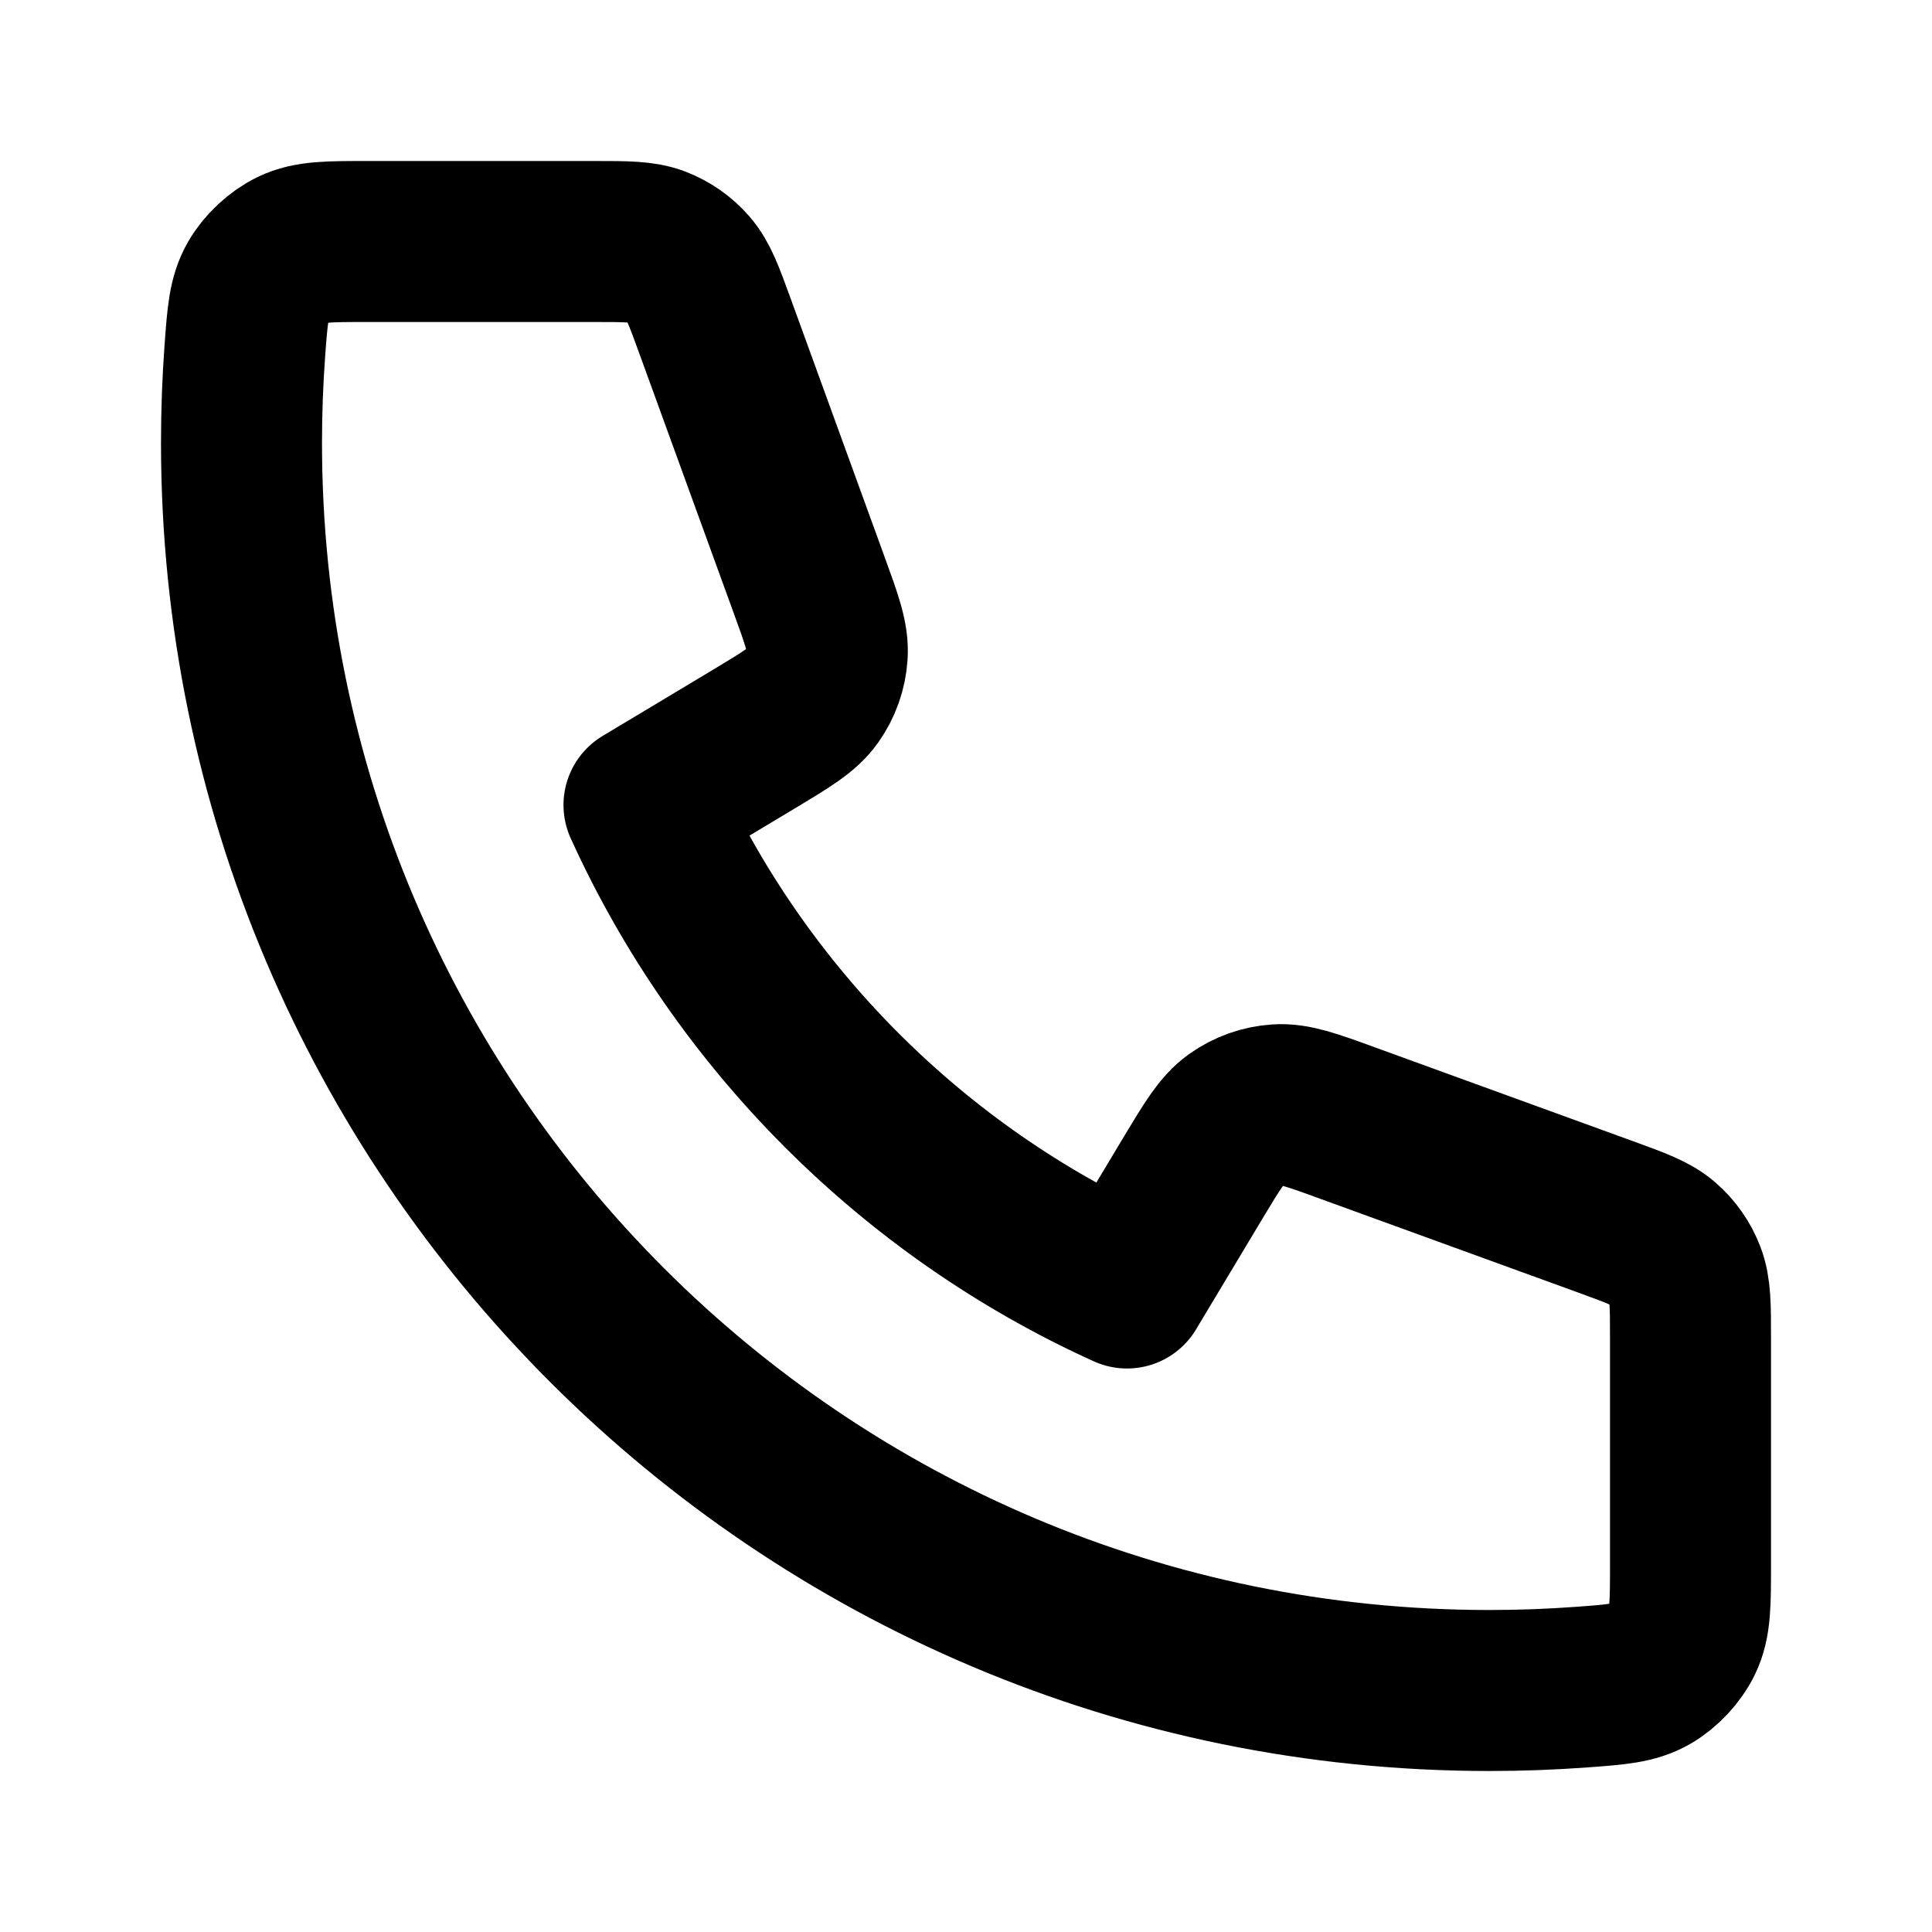
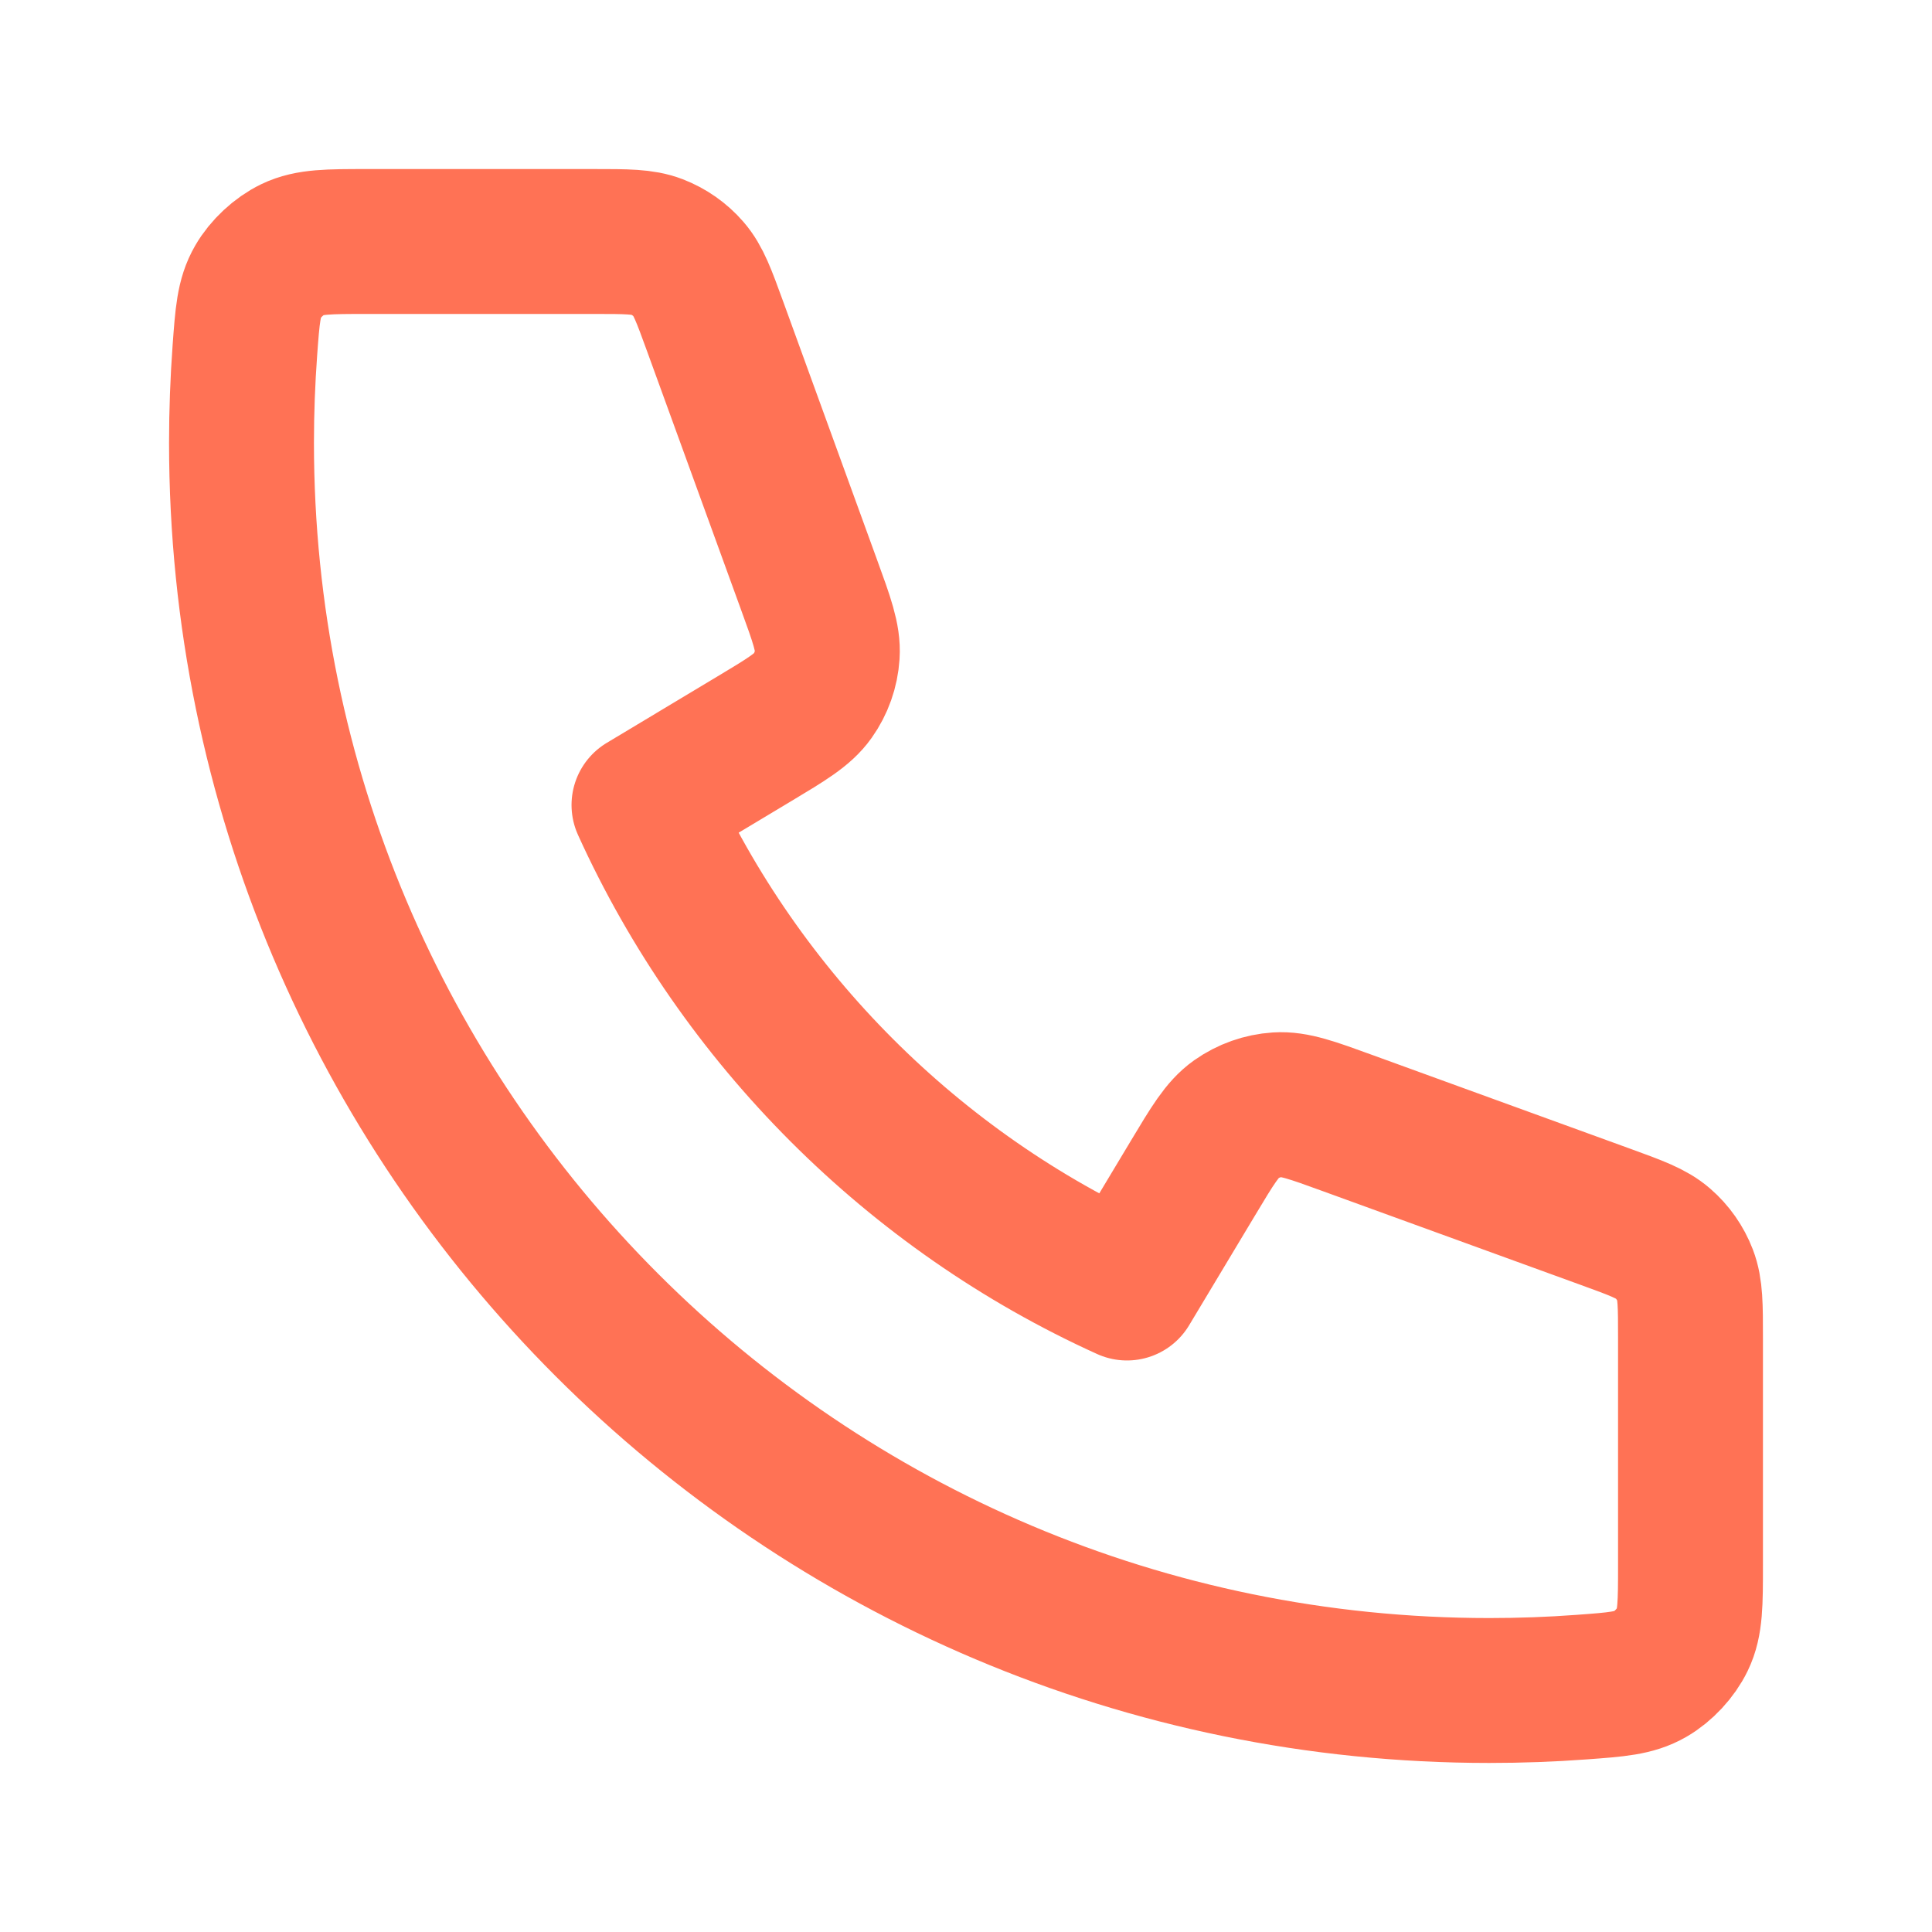
- <svg xmlns="http://www.w3.org/2000/svg" width="800px" height="800px" viewBox="0 0 24 24" fill="none">
-   <path d="M3 5.5C3 14.06 9.94 21 18.5 21C18.886 21 19.269 20.986 19.648 20.958C20.083 20.926 20.301 20.91 20.499 20.796C20.663 20.702 20.819 20.535 20.901 20.364C21 20.158 21 19.918 21 19.438V16.621C21 16.217 21 16.015 20.933 15.842C20.875 15.689 20.779 15.553 20.656 15.446C20.516 15.324 20.326 15.255 19.947 15.117L16.74 13.951C16.299 13.79 16.078 13.71 15.868 13.724C15.684 13.736 15.506 13.799 15.355 13.906C15.184 14.027 15.063 14.229 14.821 14.631L14 16C11.35 14.8 9.202 12.649 8 10L9.369 9.179C9.771 8.937 9.973 8.816 10.094 8.645C10.201 8.494 10.264 8.316 10.276 8.132C10.29 7.922 10.21 7.702 10.049 7.26L8.883 4.053C8.745 3.674 8.676 3.484 8.554 3.344C8.447 3.22 8.311 3.125 8.158 3.066C7.985 3 7.783 3 7.379 3H4.562C4.082 3 3.842 3 3.636 3.099C3.466 3.181 3.298 3.337 3.204 3.501C3.09 3.699 3.074 3.917 3.042 4.352C3.014 4.731 3 5.114 3 5.5Z" stroke="#000000" stroke-width="2" stroke-linecap="round" stroke-linejoin="round" />
+ <svg xmlns="http://www.w3.org/2000/svg" width="40" height="40" viewBox="0 0 40 40" fill="none">
+   <path d="M5 9.167C5 23.434 16.566 35 30.833 35C31.477 35 32.115 34.977 32.747 34.93C33.472 34.877 33.835 34.85 34.165 34.66C34.438 34.503 34.697 34.224 34.834 33.94C35 33.597 35 33.197 35 32.397V27.701C35 27.028 35 26.692 34.889 26.403C34.791 26.148 34.633 25.922 34.426 25.743C34.193 25.54 33.877 25.425 33.245 25.195L27.9 23.252C27.164 22.984 26.796 22.85 26.447 22.873C26.139 22.893 25.843 22.998 25.591 23.176C25.306 23.378 25.105 23.714 24.702 24.386L23.333 26.667C18.917 24.666 15.336 21.081 13.333 16.667L15.614 15.298C16.286 14.895 16.621 14.694 16.824 14.408C17.002 14.157 17.107 13.861 17.127 13.553C17.15 13.204 17.016 12.836 16.748 12.1L14.805 6.755C14.575 6.123 14.46 5.807 14.257 5.574C14.078 5.367 13.851 5.209 13.597 5.111C13.308 5 12.972 5 12.299 5H7.603C6.803 5 6.403 5 6.06 5.165C5.776 5.302 5.497 5.562 5.34 5.835C5.149 6.165 5.123 6.528 5.07 7.253C5.024 7.885 5 8.523 5 9.167Z" stroke="#FF7255" stroke-width="3" stroke-linecap="round" stroke-linejoin="round" />
</svg>
